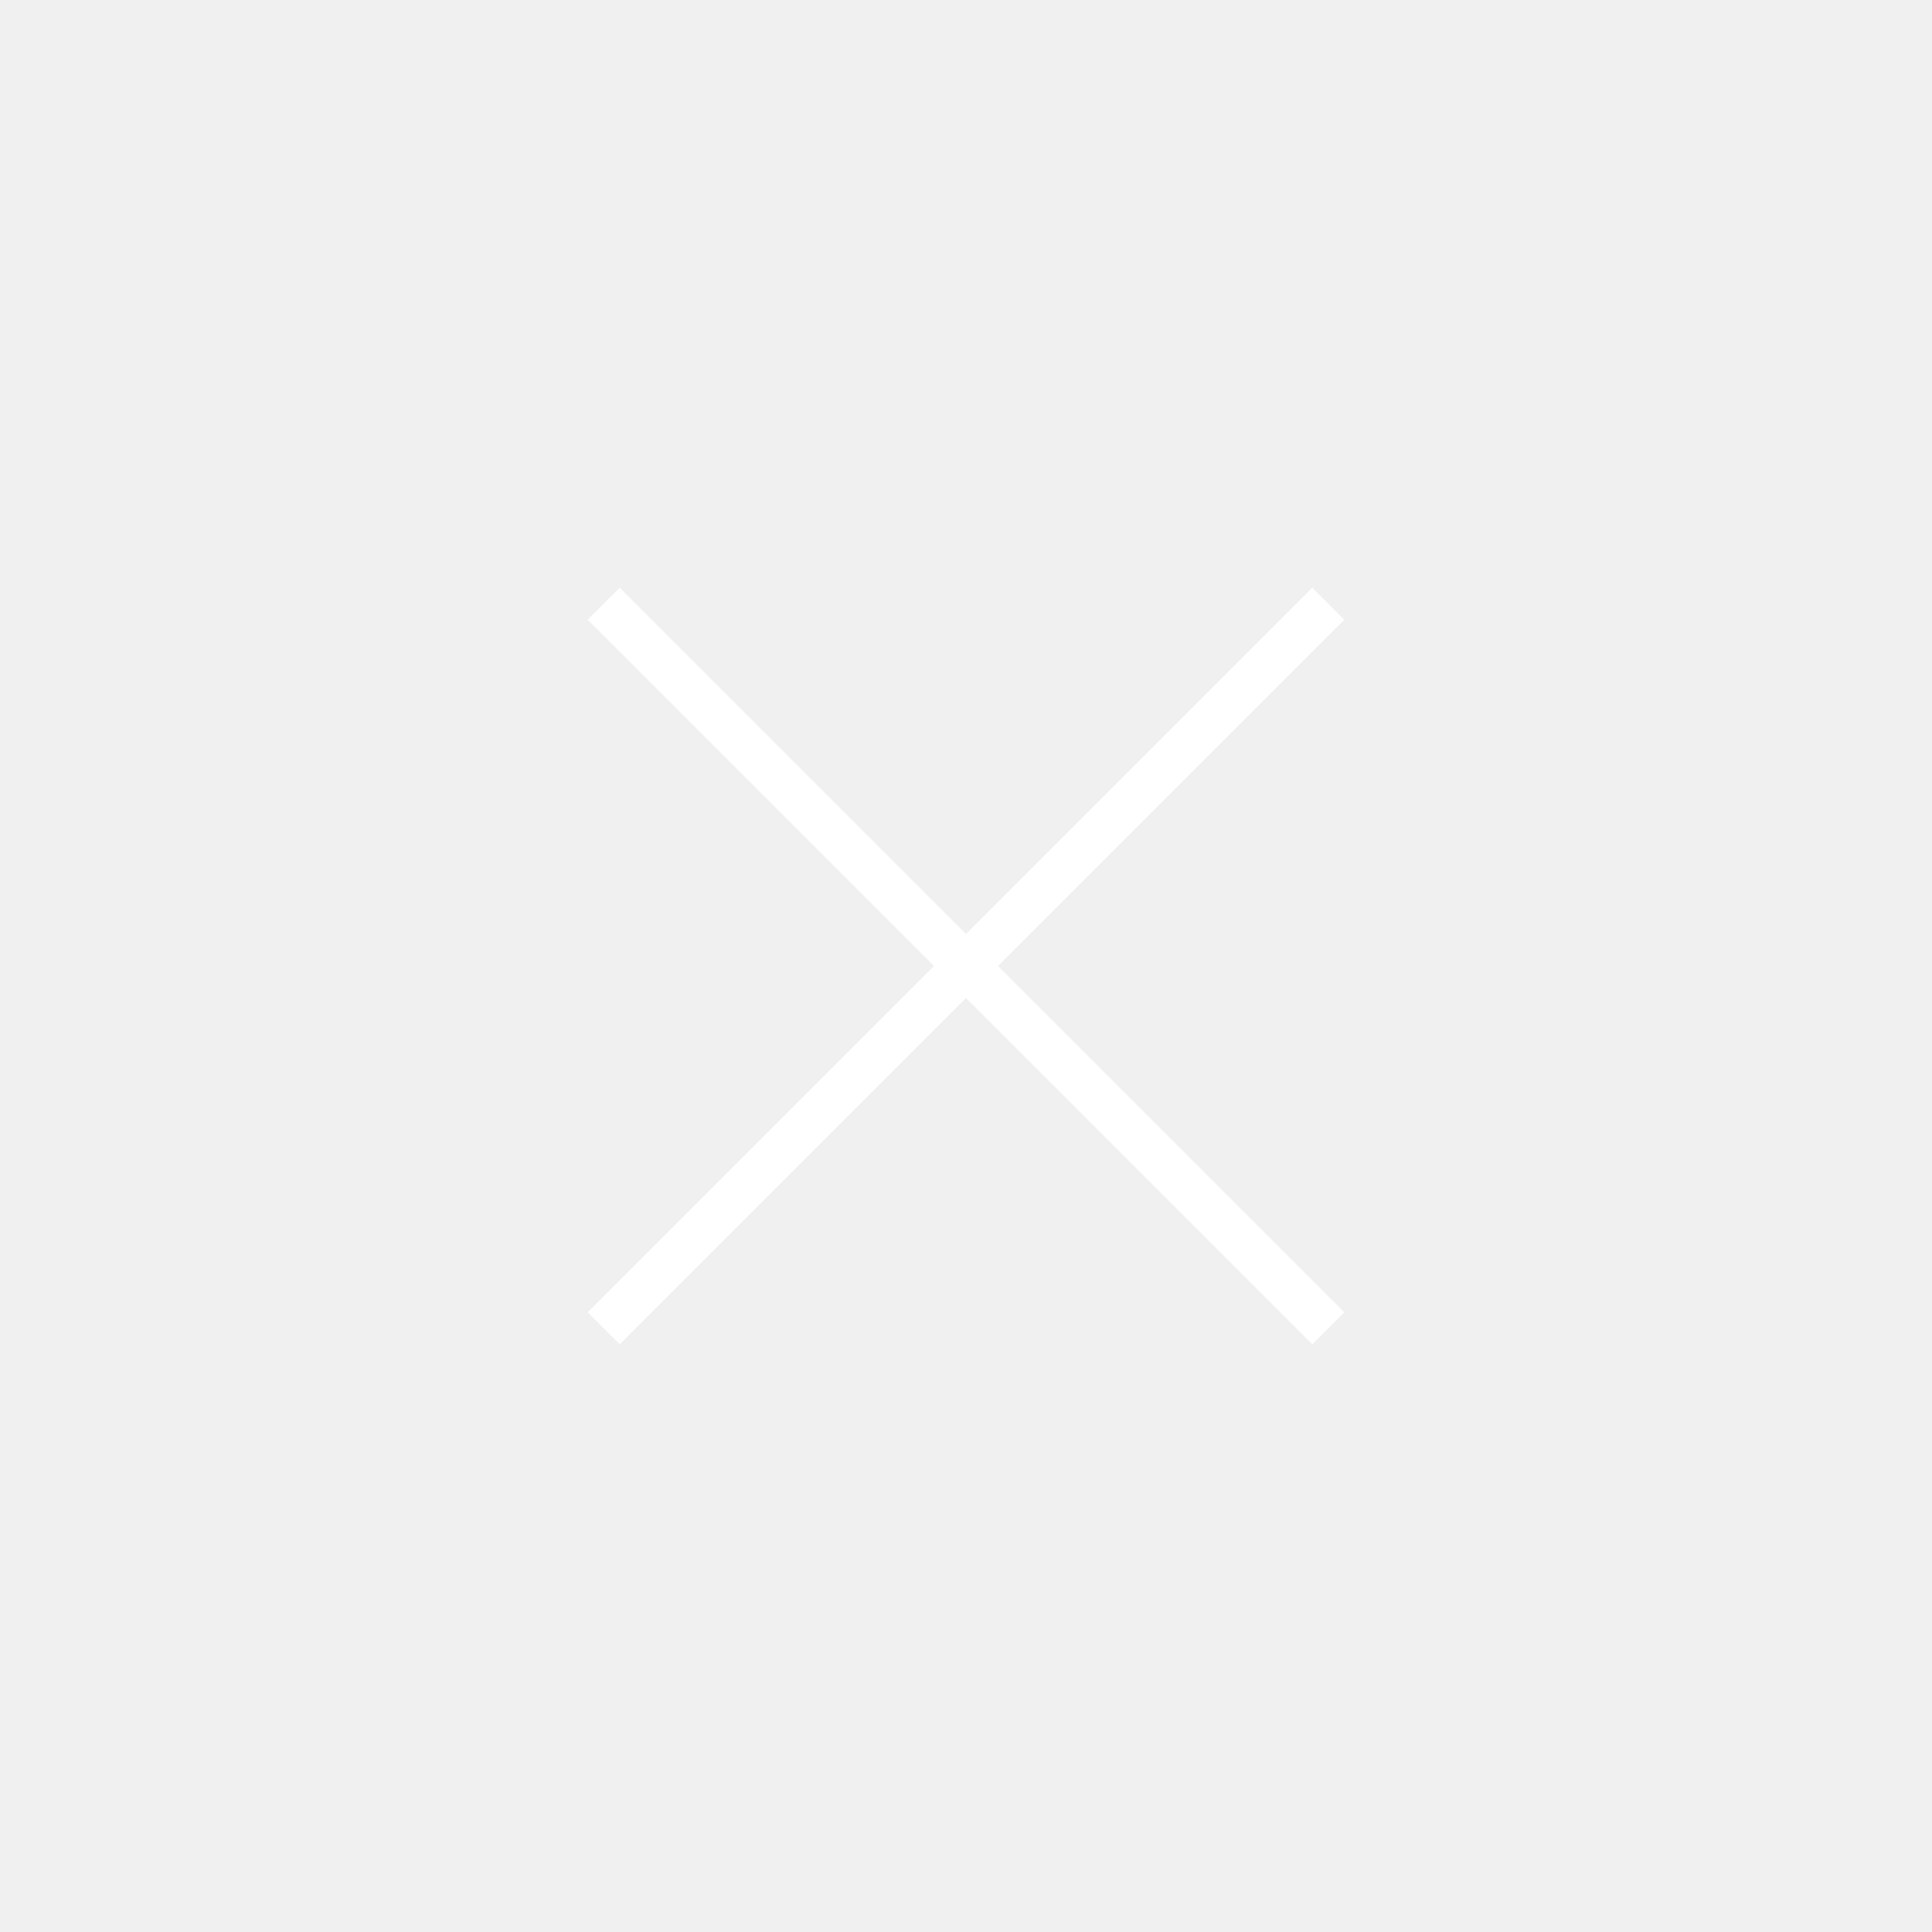
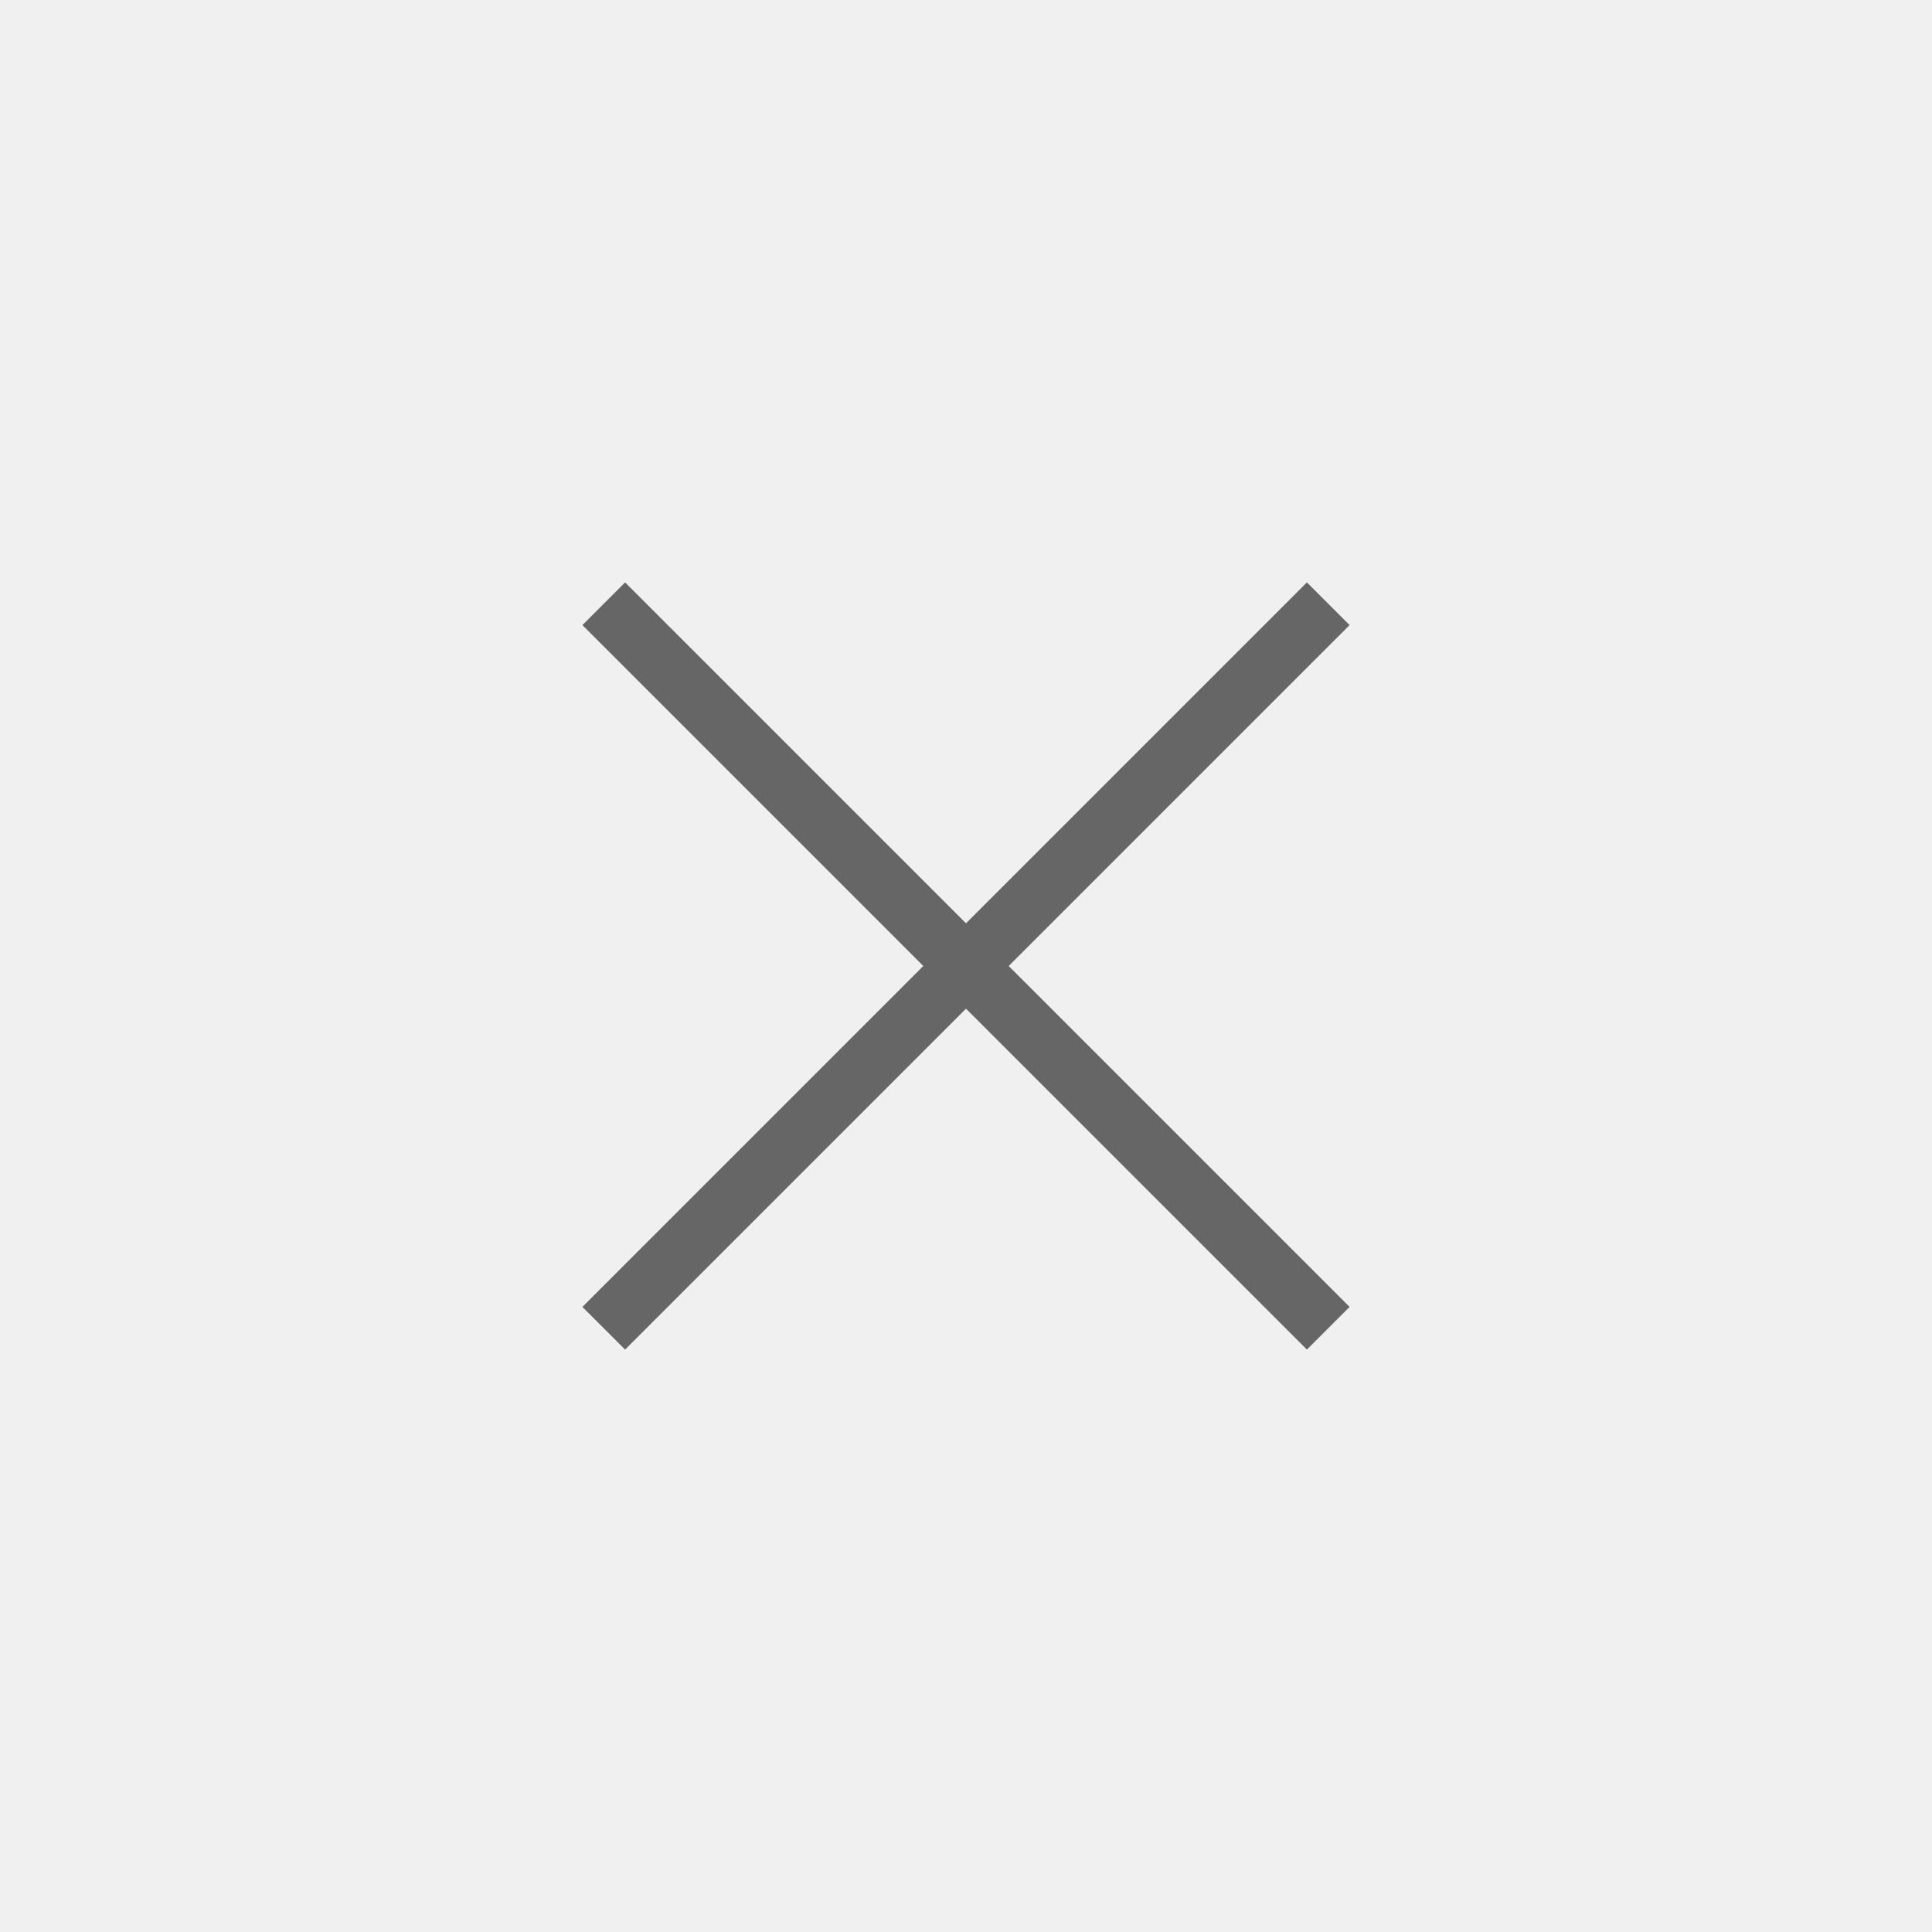
- <svg xmlns="http://www.w3.org/2000/svg" width="64px" height="64px" viewBox="0 0 64 64" zoomAndPan="disable">
-   <style>
- 		line {
- 			stroke: #fff;
- 			stroke-width: 1.5px;
- 		}
- 	</style>
-   <line x1="20" y1="20" x2="44" y2="44" />
-   <line x1="20" y1="44" x2="44" y2="20" />
+ <svg xmlns="http://www.w3.org/2000/svg" version="1.1" id="Layer_1" zoomAndPan="disable" x="0px" y="0px" viewBox="-273 365 64 64" style="enable-background:new -273 365 64 64;" xml:space="preserve">
+   <style type="text/css">
+ 	.st0{fill:none;stroke:#666666;stroke-width:2;}
+ </style>
+   <line class="st0" x1="-253" y1="385" x2="-229" y2="409" />
+   <line class="st0" x1="-253" y1="409" x2="-229" y2="385" />
</svg>
